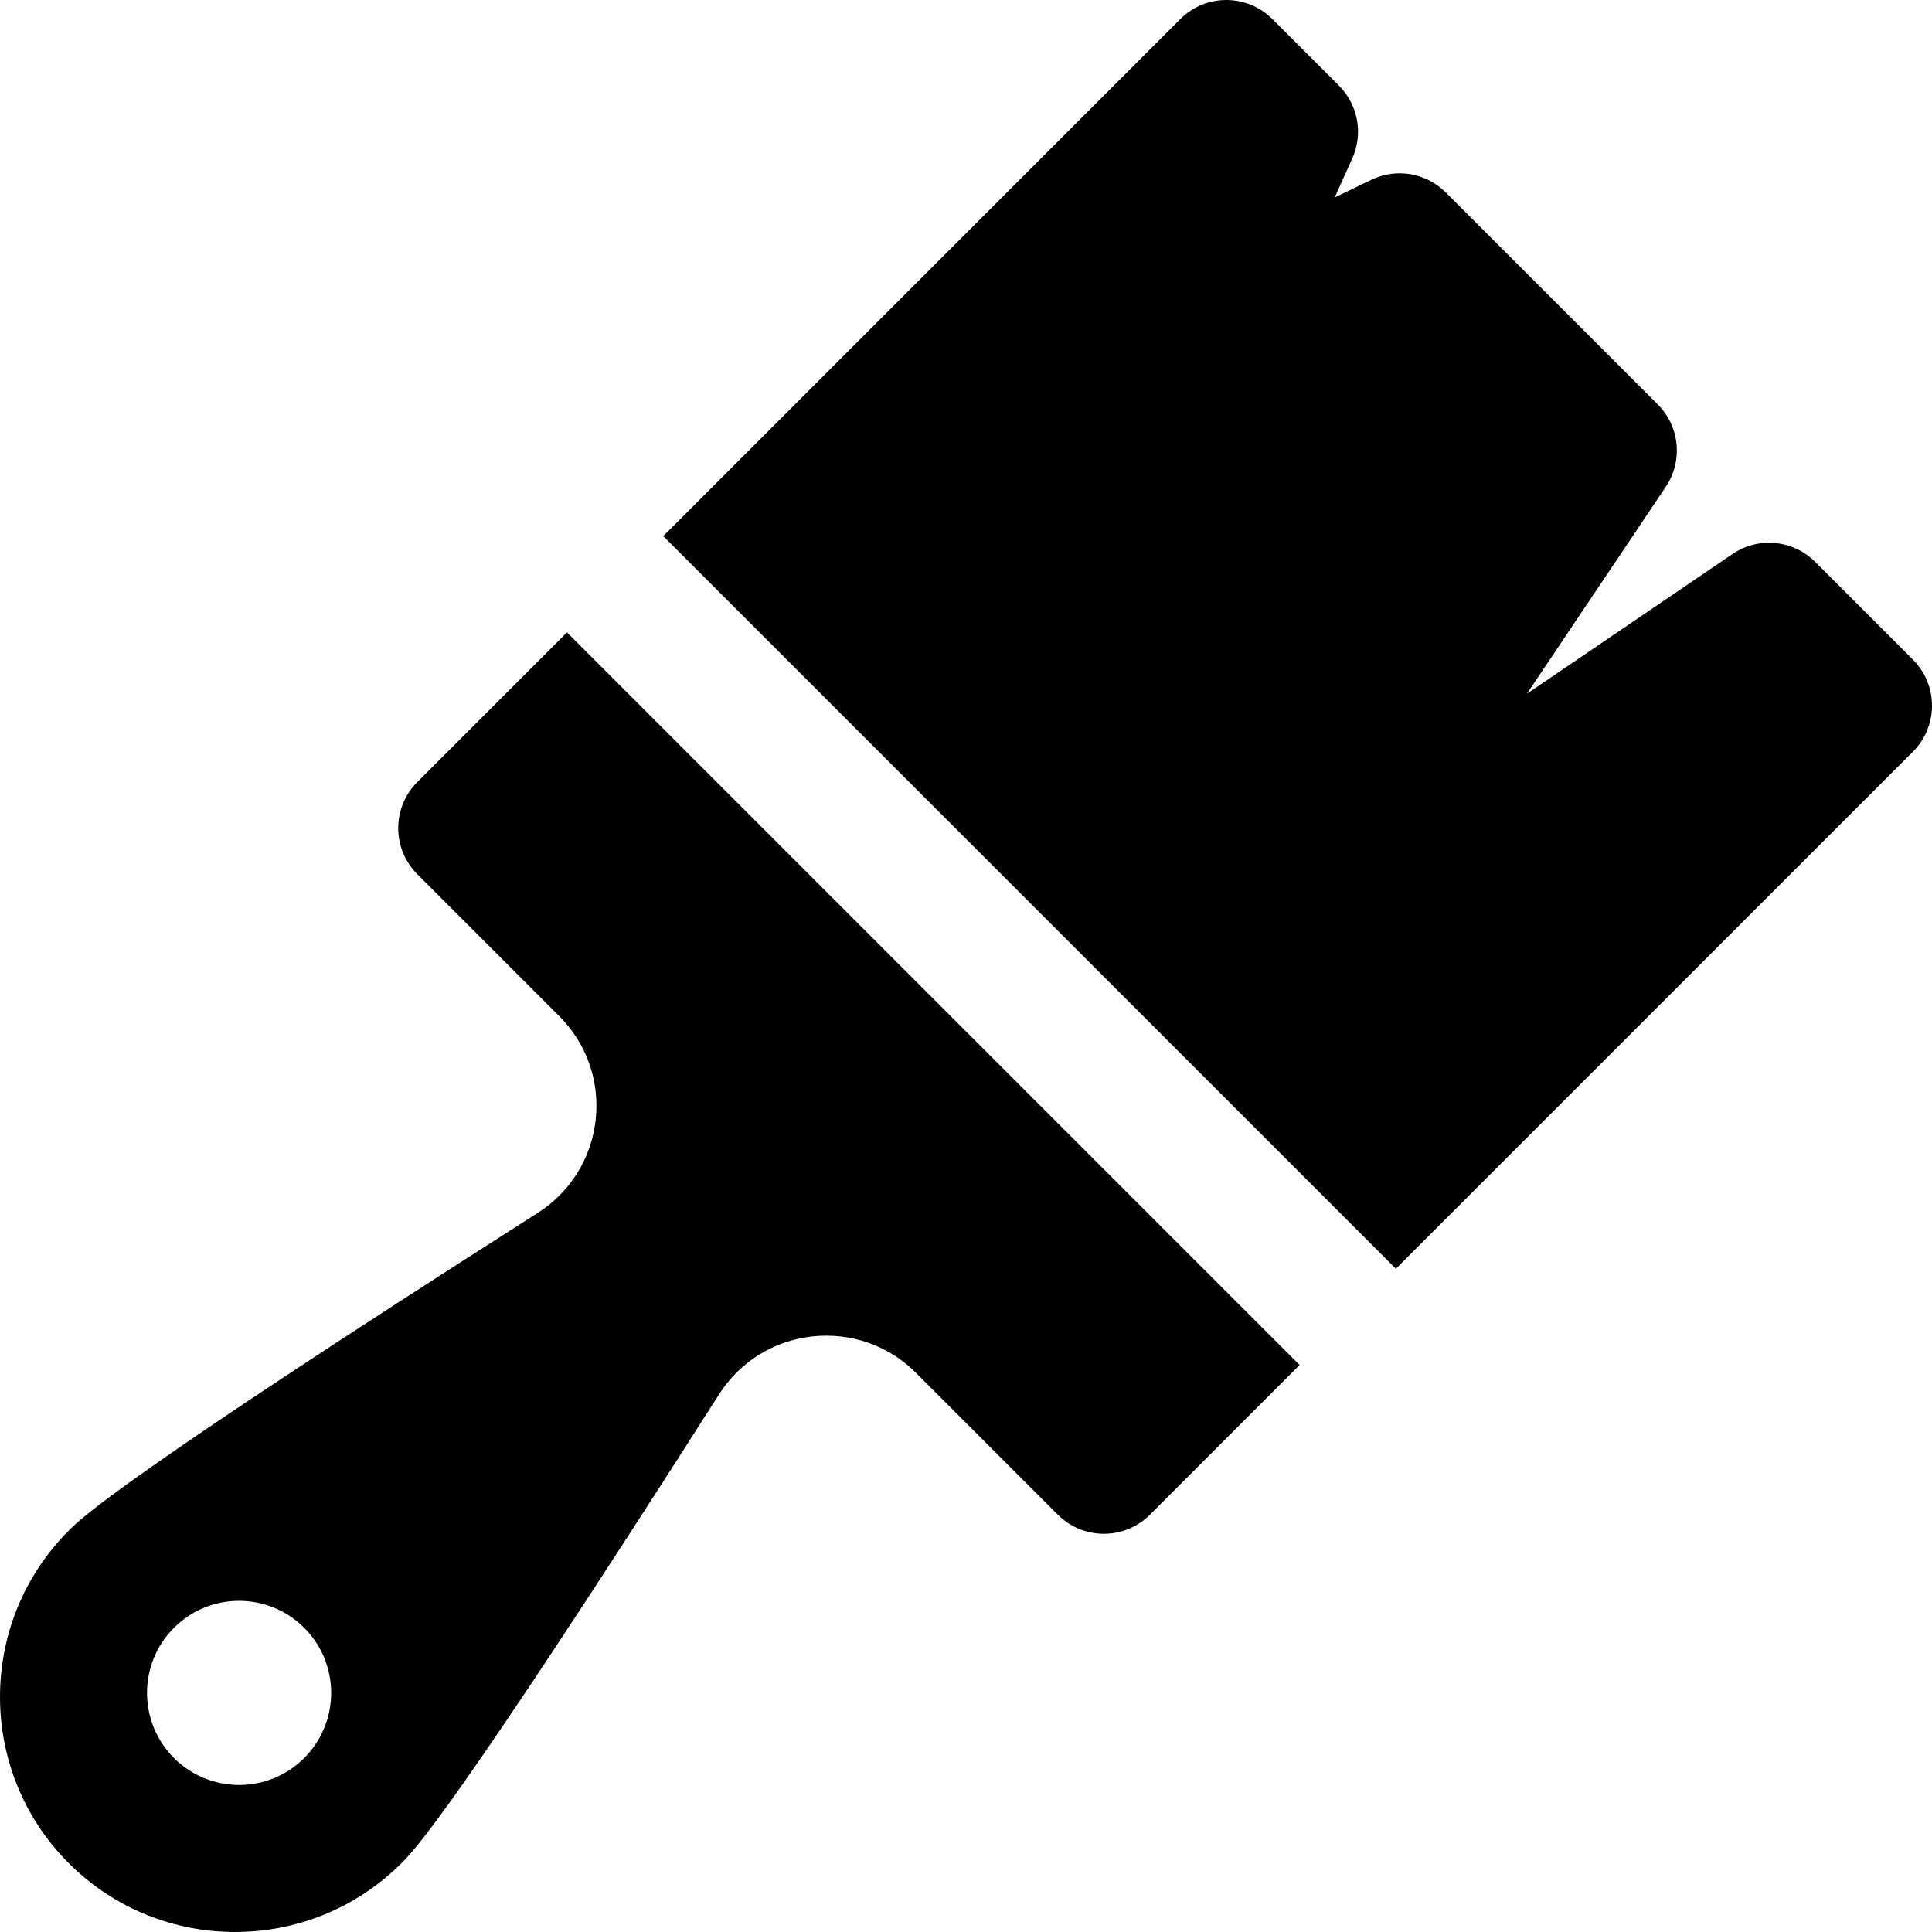
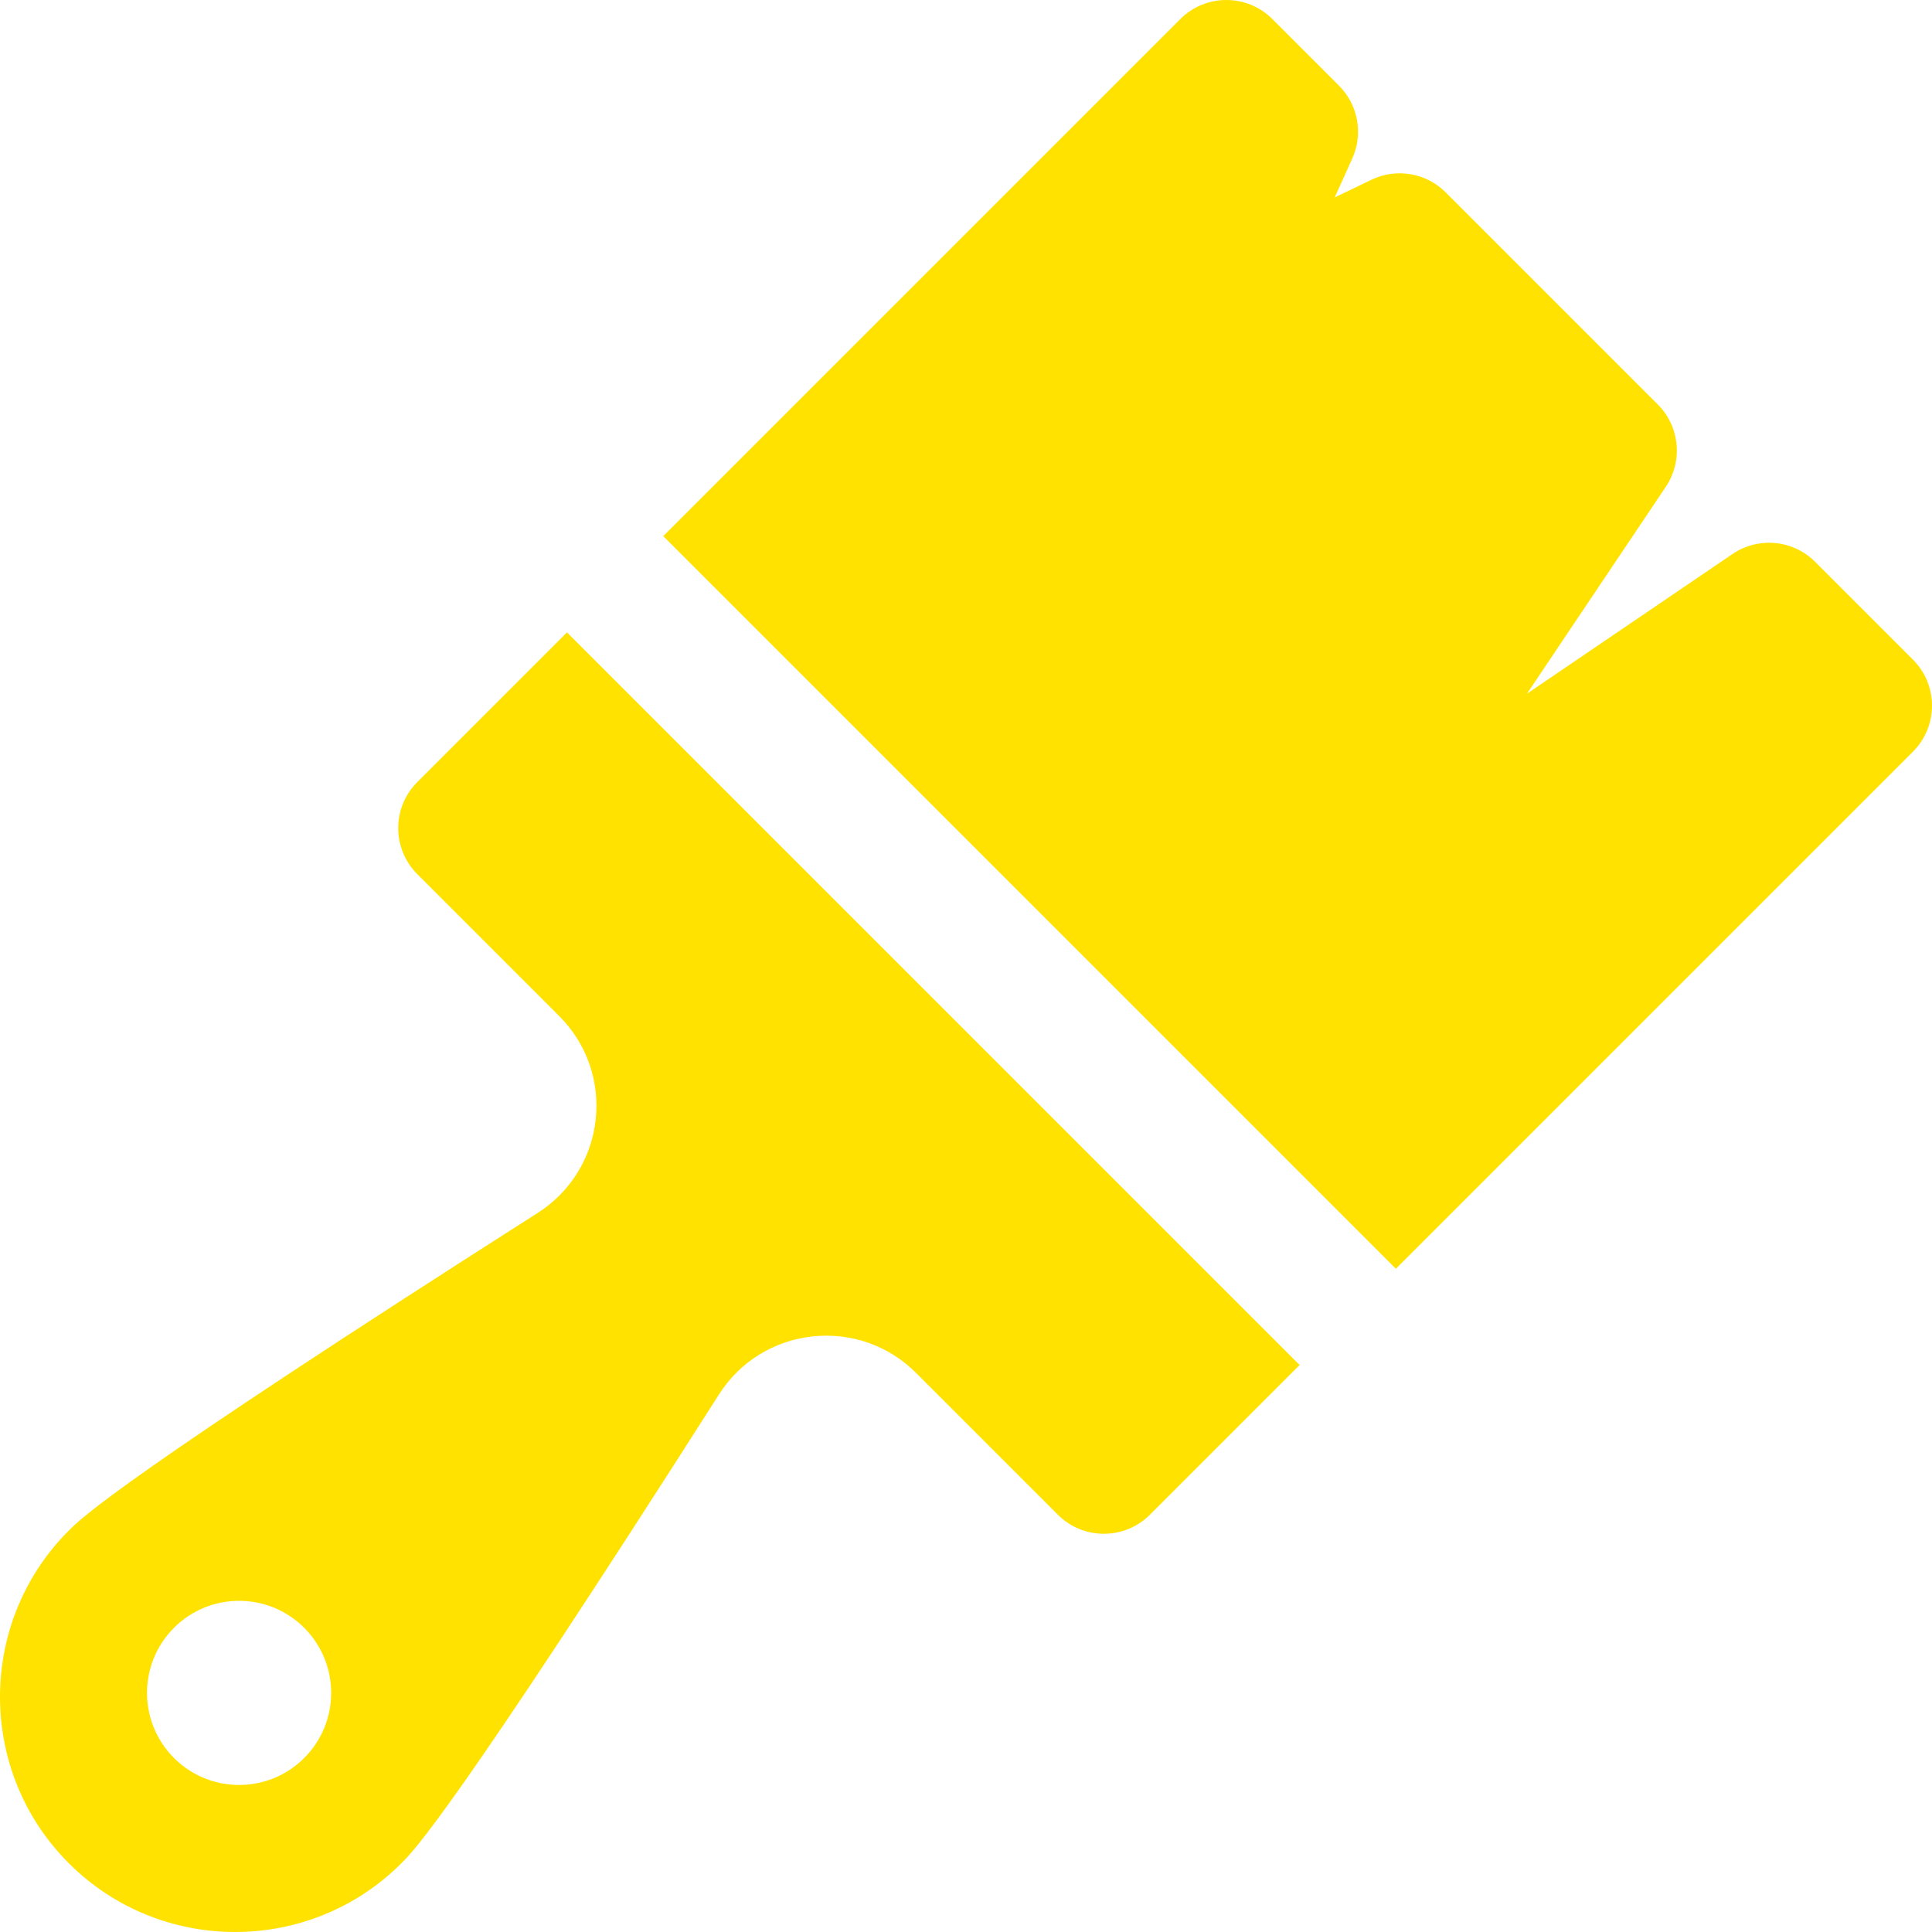
- <svg xmlns="http://www.w3.org/2000/svg" version="1.1" id="Capa_1" x="0px" y="0px" viewBox="0 0 444.892 444.892" style="enable-background:new 0 0 444.892 444.892;" xml:space="preserve">
+ <svg xmlns="http://www.w3.org/2000/svg" version="1.1" id="Capa_1" x="0px" y="0px" viewBox="0 0 444.892 444.892" style="enable-background:new 0 0 444.892 444.892;" xml:space="preserve" width="512px" height="512px">
  <g id="XMLID_476_">
-     <path id="XMLID_503_" d="M440.498,173.103c5.858-5.857,5.858-15.355,0-21.213l-22.511-22.511c-5.091-5.091-13.084-5.846-19.038-1.8   l-47.332,32.17l31.975-47.652c3.993-5.951,3.219-13.897-1.85-18.964l-48.83-48.83c-4.508-4.508-11.372-5.675-17.114-2.908   l-8.443,4.065l4.043-8.97c2.563-5.685,1.341-12.361-3.068-16.771L293.002,4.393c-5.857-5.857-15.355-5.857-21.213,0   l-119.06,119.059l168.71,168.71L440.498,173.103z" />
-     <path id="XMLID_1199_" d="M130.56,145.622l-34.466,34.466c-2.813,2.813-4.394,6.628-4.394,10.606s1.58,7.794,4.394,10.606   l32.694,32.694c6.299,6.299,9.354,14.992,8.382,23.849c-0.971,8.851-5.843,16.677-13.366,21.473   C27.736,340.554,18.781,349.51,15.839,352.453c-21.119,21.118-21.119,55.48,0,76.6c21.14,21.14,55.504,21.098,76.6,0   c2.944-2.943,11.902-11.902,73.136-107.965c4.784-7.505,12.607-12.366,21.462-13.339c8.883-0.969,17.575,2.071,23.859,8.354   l32.694,32.694c5.857,5.857,15.356,5.857,21.213,0l34.467-34.467L130.56,145.622z M70.05,404.825c-8.28,8.28-21.704,8.28-29.983,0   c-8.28-8.28-8.28-21.704,0-29.983c8.28-8.28,21.704-8.28,29.983,0C78.33,383.121,78.33,396.545,70.05,404.825z" />
+     <path id="XMLID_503_" d="M440.498,173.103c5.858-5.857,5.858-15.355,0-21.213l-22.511-22.511c-5.091-5.091-13.084-5.846-19.038-1.8   l-47.332,32.17l31.975-47.652c3.993-5.951,3.219-13.897-1.85-18.964l-48.83-48.83c-4.508-4.508-11.372-5.675-17.114-2.908   l-8.443,4.065l4.043-8.97c2.563-5.685,1.341-12.361-3.068-16.771L293.002,4.393c-5.857-5.857-15.355-5.857-21.213,0   l-119.06,119.059l168.71,168.71L440.498,173.103z" fill="#ffe200" />
+     <path id="XMLID_1199_" d="M130.56,145.622l-34.466,34.466c-2.813,2.813-4.394,6.628-4.394,10.606s1.58,7.794,4.394,10.606   l32.694,32.694c6.299,6.299,9.354,14.992,8.382,23.849c-0.971,8.851-5.843,16.677-13.366,21.473   C27.736,340.554,18.781,349.51,15.839,352.453c-21.119,21.118-21.119,55.48,0,76.6c21.14,21.14,55.504,21.098,76.6,0   c2.944-2.943,11.902-11.902,73.136-107.965c4.784-7.505,12.607-12.366,21.462-13.339c8.883-0.969,17.575,2.071,23.859,8.354   l32.694,32.694c5.857,5.857,15.356,5.857,21.213,0l34.467-34.467L130.56,145.622z M70.05,404.825c-8.28,8.28-21.704,8.28-29.983,0   c-8.28-8.28-8.28-21.704,0-29.983c8.28-8.28,21.704-8.28,29.983,0C78.33,383.121,78.33,396.545,70.05,404.825z" fill="#ffe200" />
  </g>
  <g>
</g>
  <g>
</g>
  <g>
</g>
  <g>
</g>
  <g>
</g>
  <g>
</g>
  <g>
</g>
  <g>
</g>
  <g>
</g>
  <g>
</g>
  <g>
</g>
  <g>
</g>
  <g>
</g>
  <g>
</g>
  <g>
</g>
</svg>
